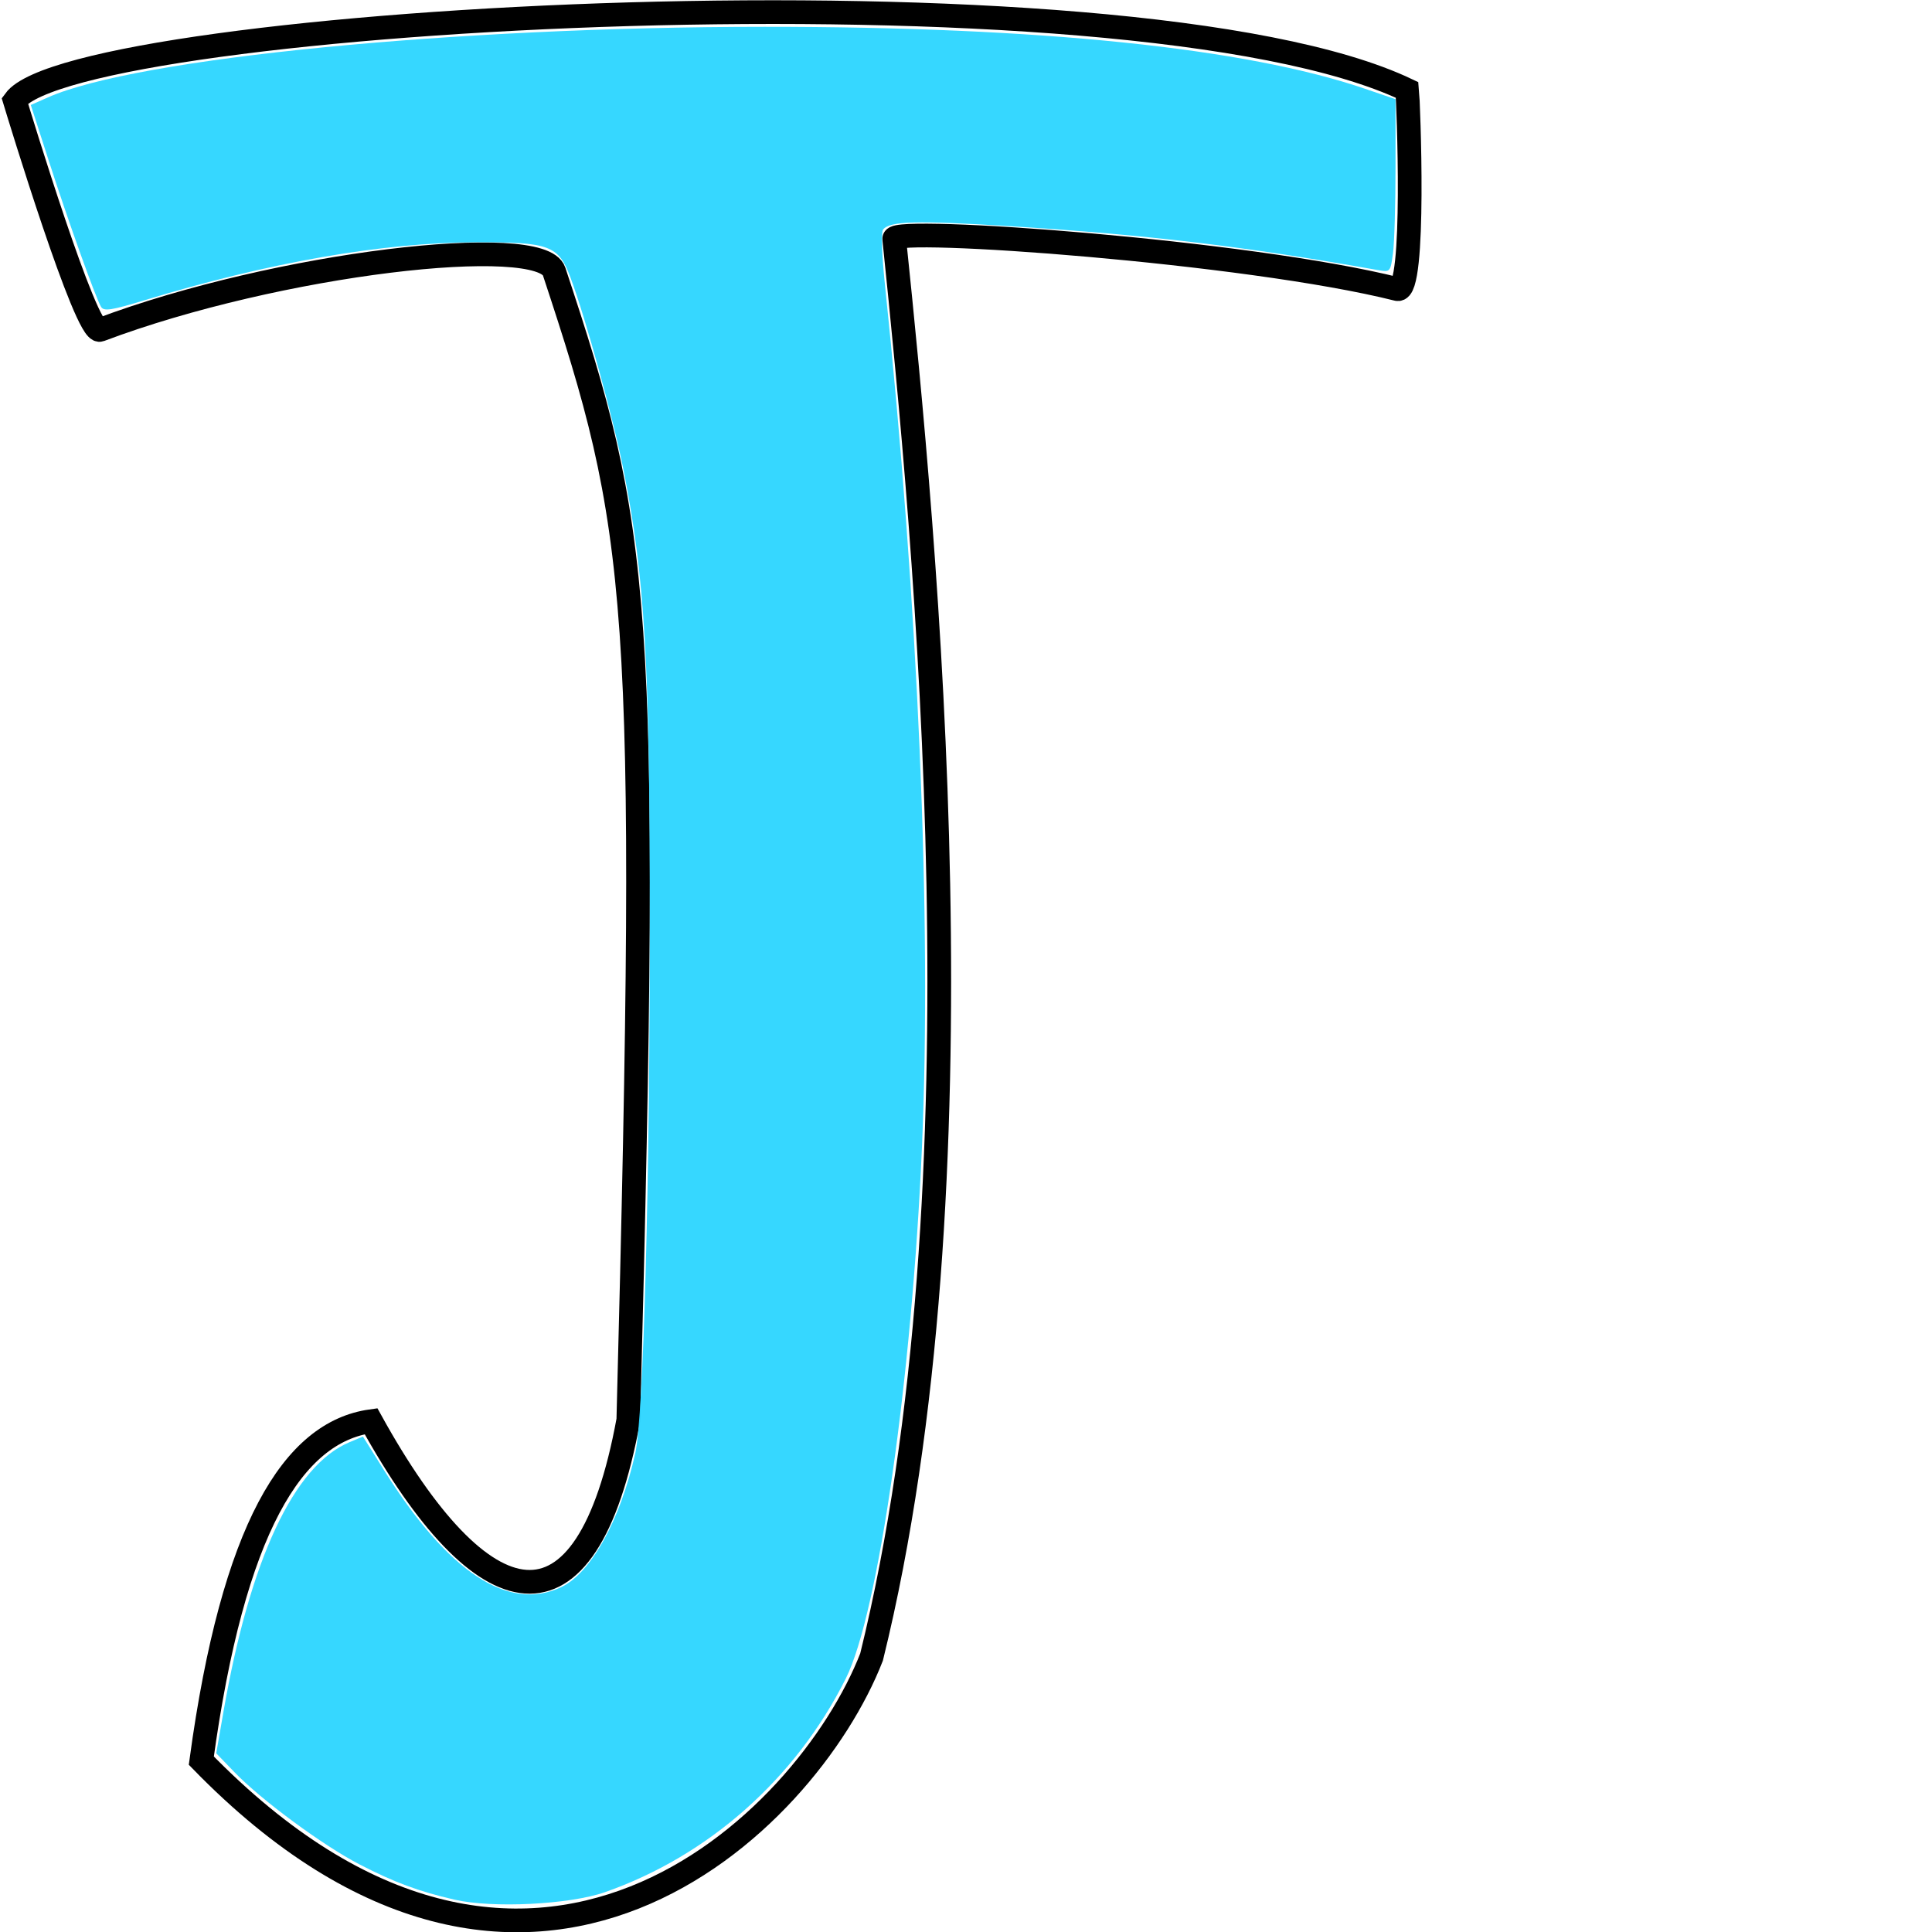
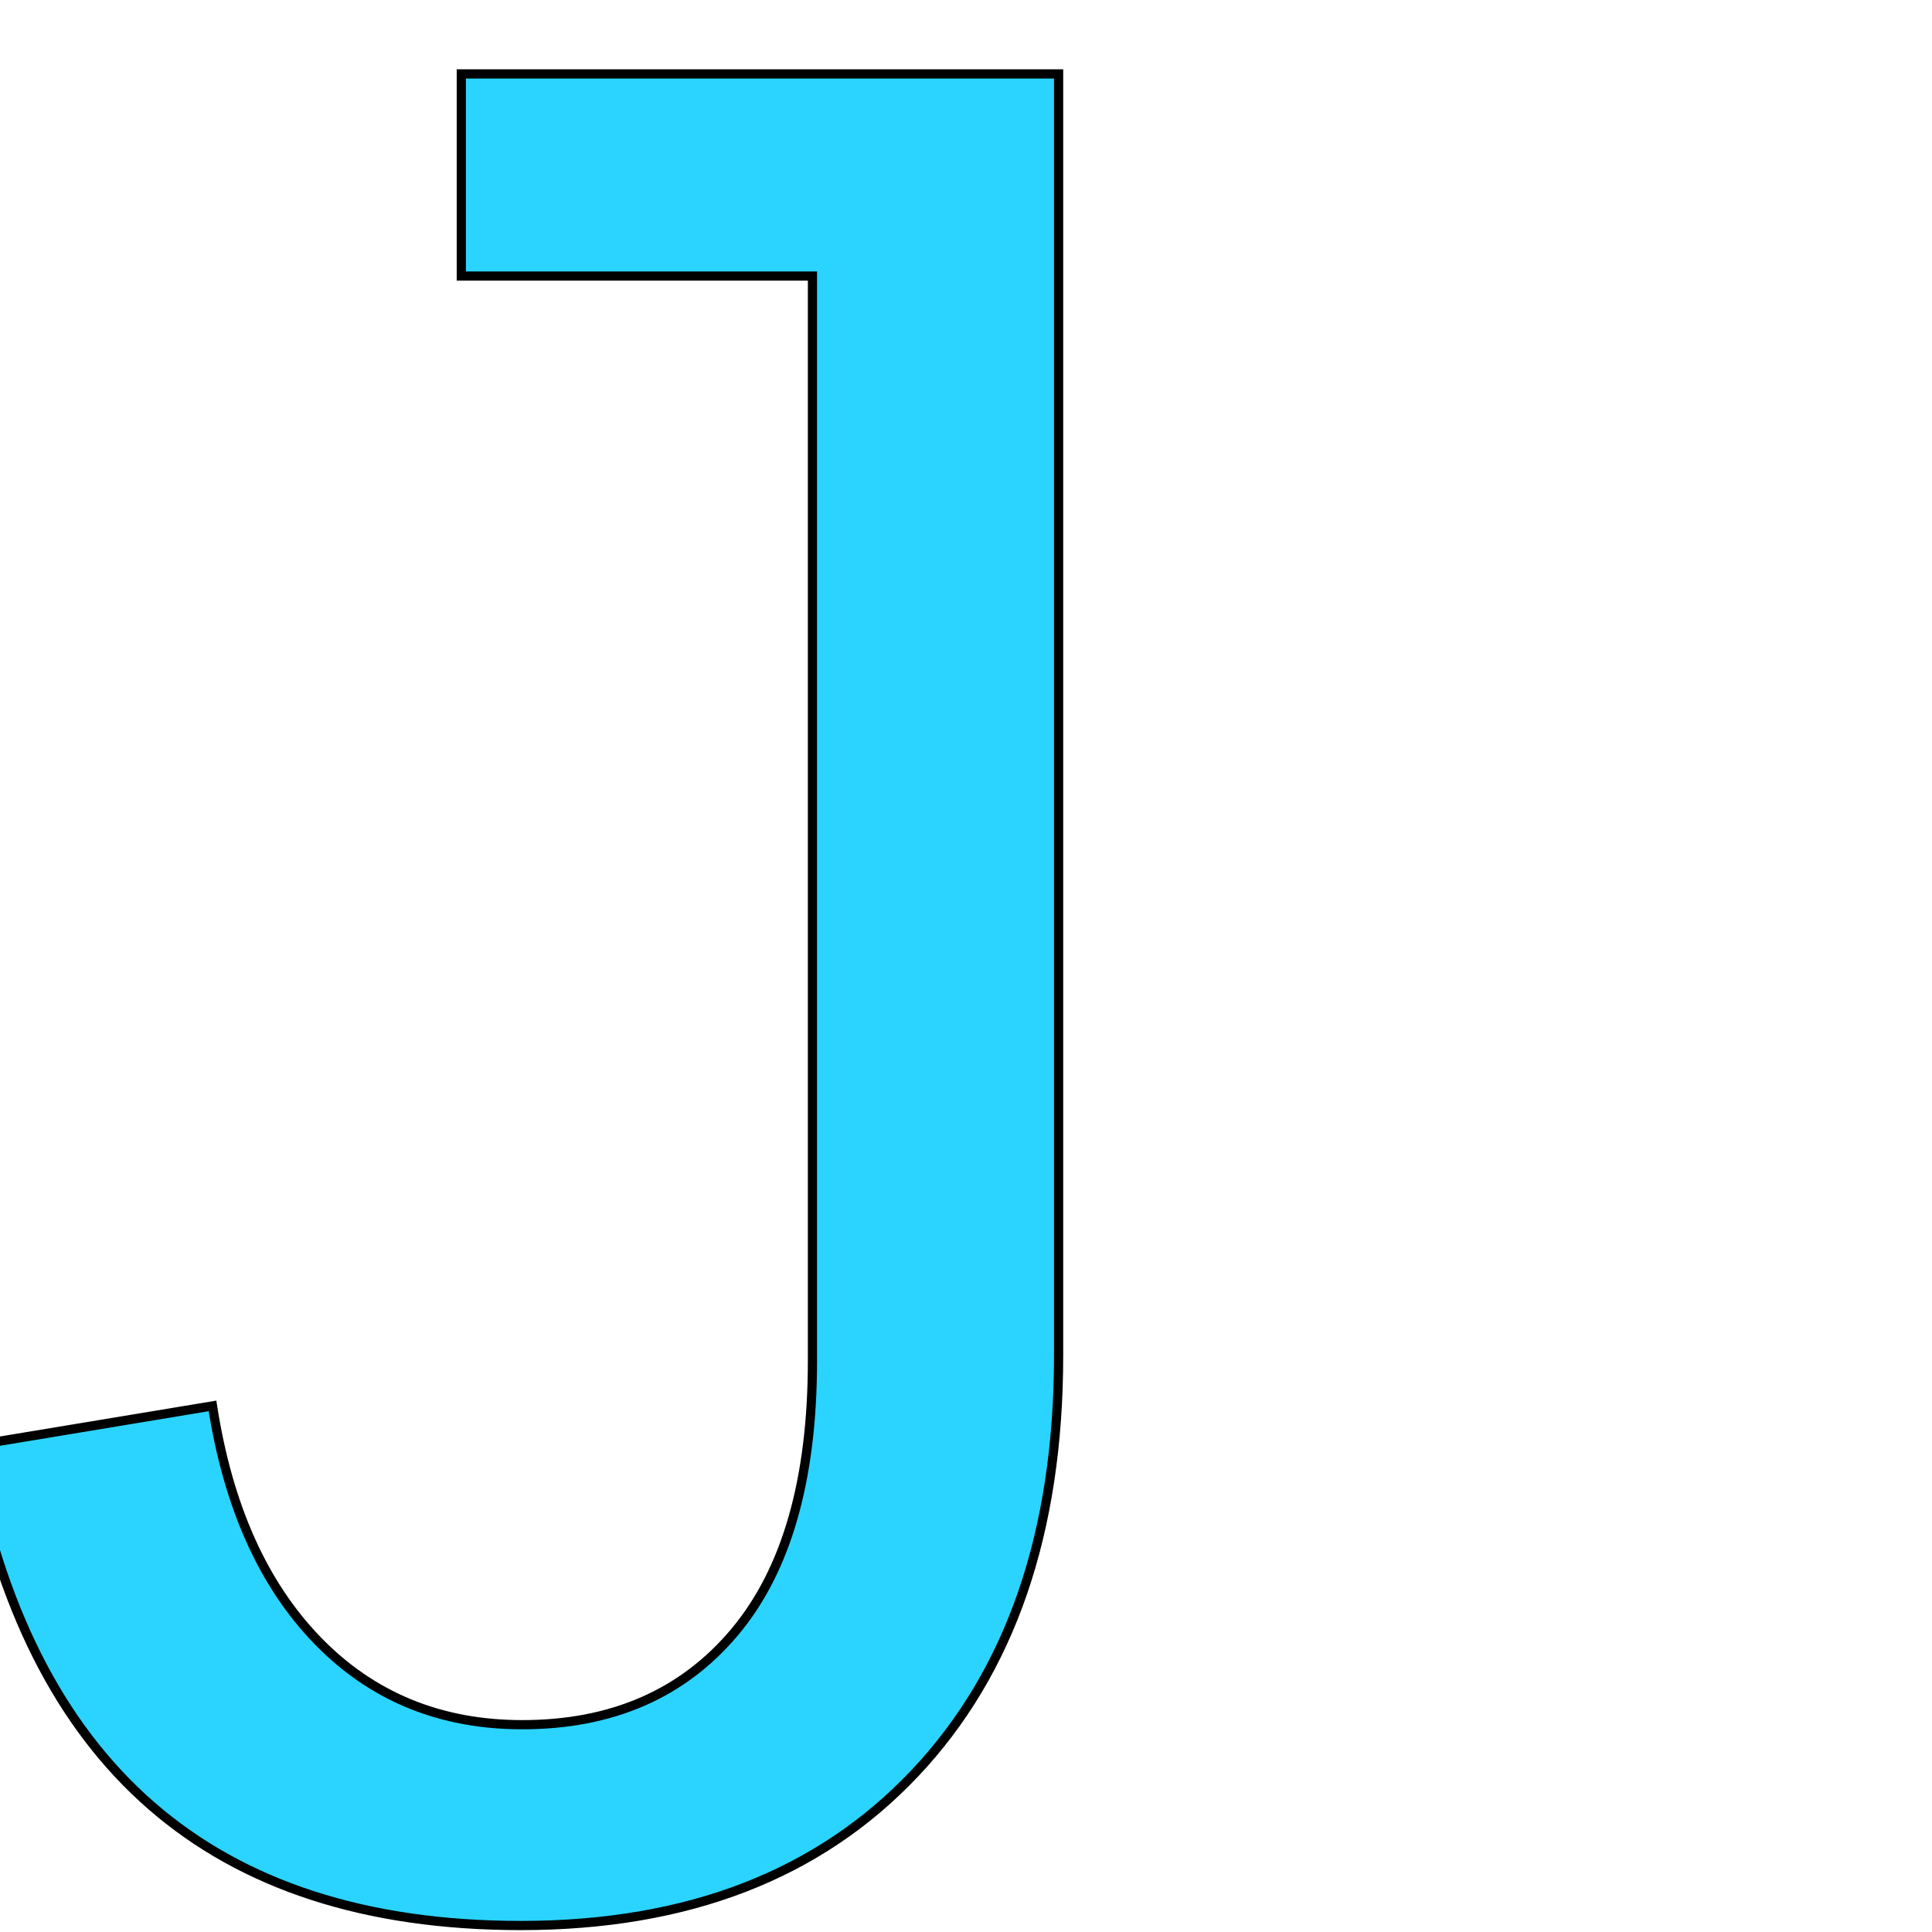
- <svg xmlns="http://www.w3.org/2000/svg" preserveAspectRatio="xMinYMin meet" viewBox="0 0 1050 1050" width="100%" height="100%" id="svg3038" version="1.1">
-   <defs id="defs3040" />
-   <g id="layer1" transform="translate(-69.78125,15.54877)">
-     <path style="fill:none;stroke:#000000;stroke-width:12.883px;stroke-linecap:butt;stroke-linejoin:miter;stroke-opacity:1" d="m 77.82,39.114 c 2.505,8.282 38.746,127.466 46.301,124.619 96.761,-36.463 239.855,-52.786 246.803,-31.763 46.505,140.711 52.103,174.449 40.335,624.224 -22.8,124.31 -79.509,109.792 -139.83,0.642 -42.244,5.921 -74.975,57.815 -92.238,184.476 177.677,182.577 328.893,34.548 364.262,-56.281 63.297,-256.817 29.357,-606.561 12.314,-770.753 -0.723,-6.963 191.68,6.761 273.438,27.3 10.149,2.55 5.944,-102.801 5.347,-108.224 C 682.817,-38.979 110.76,-6.011 77.82,39.114 z" id="path3025" />
-     <path style="color:#000000;fill:none;stroke:#000000;stroke-width:0;stroke-linecap:butt;stroke-linejoin:miter;stroke-miterlimit:4;stroke-opacity:1;stroke-dasharray:none;stroke-dashoffset:0;marker:none;visibility:visible;display:inline;overflow:visible;enable-background:accumulate" d="m 203.843,853.351 c 0.302,-0.922 1.828,-5.652 3.391,-10.512 5.788,-17.997 14.491,-36.823 22.549,-48.772 9.124,-13.531 21.534,-24.112 32.842,-28.003 1.959,-0.674 4.004,-1.226 4.543,-1.226 0.617,0 2.882,3.226 6.099,8.684 25.242,42.832 49.765,68.342 72.588,75.509 6.038,1.896 17.374,2.034 22.517,0.275 21.772,-7.45 37.021,-33.656 47.554,-81.725 l 1.869,-8.531 1.152,-47.532 c 0.633,-26.143 1.446,-76.737 1.805,-112.431 1.79,-177.64 -4.131,-283.94 -20.449,-367.153 -1.563,-7.973 -8.657,-39.292 -10.248,-45.247 l -0.855,-3.199 85.563,0 c 48.137,0 85.563,0.232 85.563,0.53 0,0.292 0.82,11.192 1.823,24.223 11.846,153.944 14.755,304.602 8.205,424.971 -4.236,77.855 -12.369,147.804 -24.09,207.19 -1.356,6.871 -2.604,12.972 -2.774,13.559 -0.293,1.012 -8.925,1.066 -170.254,1.066 l -169.945,0 0.55,-1.676 0,0 z" id="path3116" />
-     <path style="color:#000000;fill:none;stroke:none;stroke-width:0;marker:none;visibility:visible;display:inline;overflow:visible;enable-background:accumulate" d="m 308.726,1013.907 c -35.129,-9.376 -68.277,-28.667 -104.02,-60.534 l -17.205,-15.34 4.608,-26.401 c 12.835,-73.533 36.673,-125.994 63.74,-140.27 10.737,-5.663 11.244,-5.675 14.56,-0.329 26.42,42.596 45.747,64.703 65.278,74.667 30.722,15.673 54.756,1.273 71.32,-42.734 13.083,-34.757 14.347,-57.831 14.92,-272.319 0.553,-206.761 -0.235,-225.687 -11.94,-286.849 -6.128,-32.018 -27.729,-107.412 -33.2,-115.875 -6.079,-9.404 -19.872,-11.163 -70.88,-9.036 -67.527,2.815 -178.037,21.292 -237.997,39.791 l -23.225,7.166 -4.154,-8.036 C 36.179,149.387 5.414,58.903 5.414,54.521 c 0,-3.147 27.142,-10.854 59.146,-16.795 55.642,-10.328 151.852,-19.758 271.464,-26.606 89.996,-5.153 345.315,-5.113 401.888,0.062 78.361,7.168 138.952,17.23 166.063,27.578 l 8.341,3.184 0,47.417 0,47.417 -6.883,-1.728 C 860.212,123.701 662.549,105.79 582.517,105.79 l -34.174,0 0,7.588 c 0,4.173 3.315,44.097 7.366,88.719 12.59,138.664 14.954,186.586 15.072,305.582 0.114,114.134 -2.773,172.784 -12.095,245.683 -5.879,45.979 -18.195,113.066 -23.678,128.981 -8.066,23.411 -24.79,47.165 -53.387,75.831 -31.311,31.385 -57.081,47.469 -89.643,55.951 -22.143,5.768 -61.214,5.666 -83.252,-0.216 l 0,0 z" id="path3928" />
-     <path style="color:#000000;fill:#2ad4ff;fill-opacity:0.941;stroke:none;stroke-width:0;marker:none;visibility:visible;display:inline;overflow:visible;enable-background:accumulate" d="m 316.7,1016.856 c -19.525,-4.521 -32.608,-9.38 -51.474,-19.116 -19.777,-10.207 -53.352,-34.94 -67.918,-50.033 l -10.01,-10.372 3.916,-22.52 c 14.413,-82.89 38.244,-133.89 68.48,-146.551 l 7.336,-3.072 11.617,18.512 c 34.747,55.368 67.477,76.924 96.143,63.321 16.232,-7.702 32.116,-36.433 40.262,-72.823 4.502,-20.109 7.951,-148.11 7.886,-292.625 -0.062,-137.806 -2.692,-182.68 -14.118,-240.884 -5.49,-27.965 -20.668,-83.129 -29.002,-105.404 -6.537,-17.472 -11.311,-19.255 -51.322,-19.169 -50.603,0.109 -112.771,10.961 -179.779,31.382 -18.466,5.628 -22.45,6.247 -24.006,3.729 -2.826,-4.572 -17.888,-46.676 -28.632,-80.038 L 86.515,41.499 95.839,37.374 C 144.092,16.03 316.48,-0.946 485.283,-0.977 635.02,-1.004 746.69,10.514 811.598,32.682 l 16.622,5.677 0,36.862 c 0,20.274 -0.628,41.443 -1.395,47.041 -1.37,9.994 -1.516,10.157 -8.043,8.997 -72.656,-12.921 -124.82,-19.153 -199.674,-23.855 -51.081,-3.208 -65.753,-2.828 -69.373,1.799 -1.092,1.396 -0.706,13.663 0.919,29.215 18.196,174.126 25.578,345.938 20.18,469.698 -5.483,125.703 -23.767,253.339 -41.323,288.467 -27.217,54.459 -74.469,96.406 -130.908,116.209 -19.296,6.771 -61.226,8.851 -81.903,4.062 l 0,0 z" id="path3930" />
+ <svg xmlns="http://www.w3.org/2000/svg" width="1050" height="1050" id="svg13203" version="1.1">
+   <defs id="defs13205" />
+   <g id="layer1" transform="translate(0,-2.362183)">
+     <text xml:space="preserve" style="font-size:1442.254px;font-style:normal;font-variant:normal;font-weight:normal;font-stretch:normal;line-height:125%;letter-spacing:0px;word-spacing:0px;fill:#2ad4ff;fill-opacity:1;stroke:#000000;font-family:Arial;-inkscape-font-specification:Arial;stroke-opacity:1;stroke-width:5;stroke-miterlimit:4;stroke-dasharray:none" x="-38.732" y="1034.757" id="text13211">
+       <tspan id="tspan13213" x="-38.732" y="1034.757">J</tspan>
+     </text>
  </g>
</svg>
